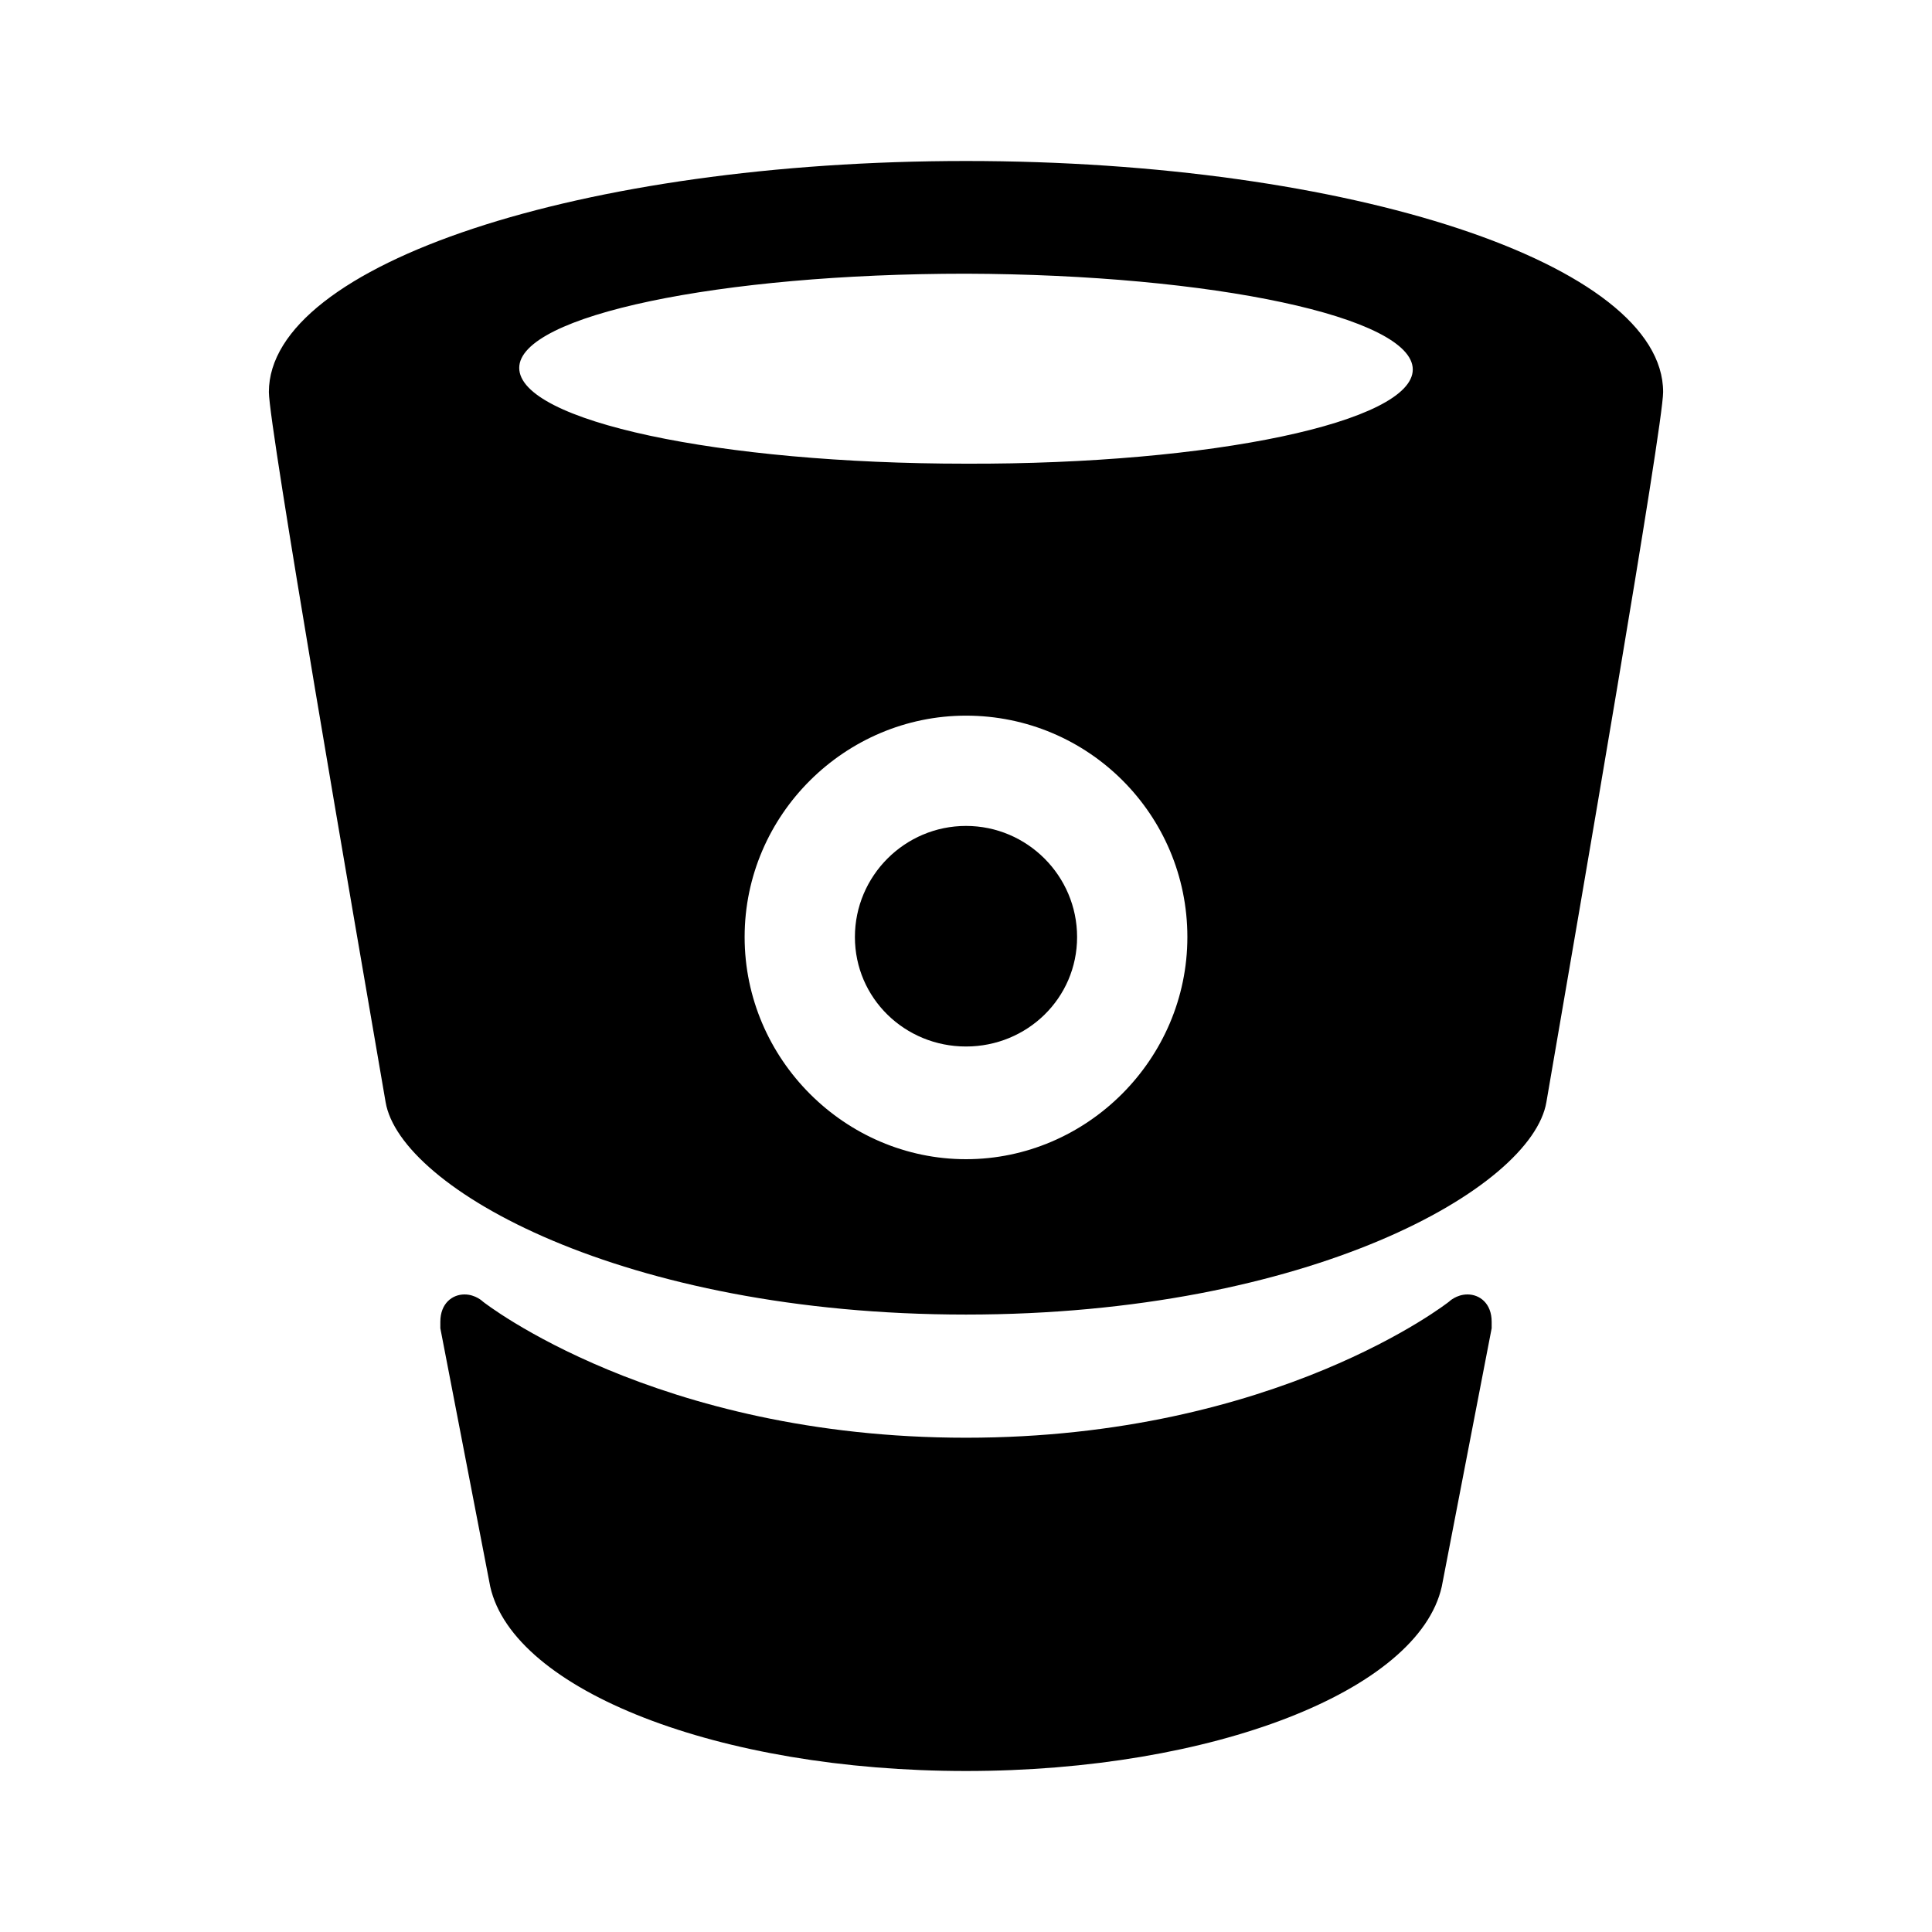
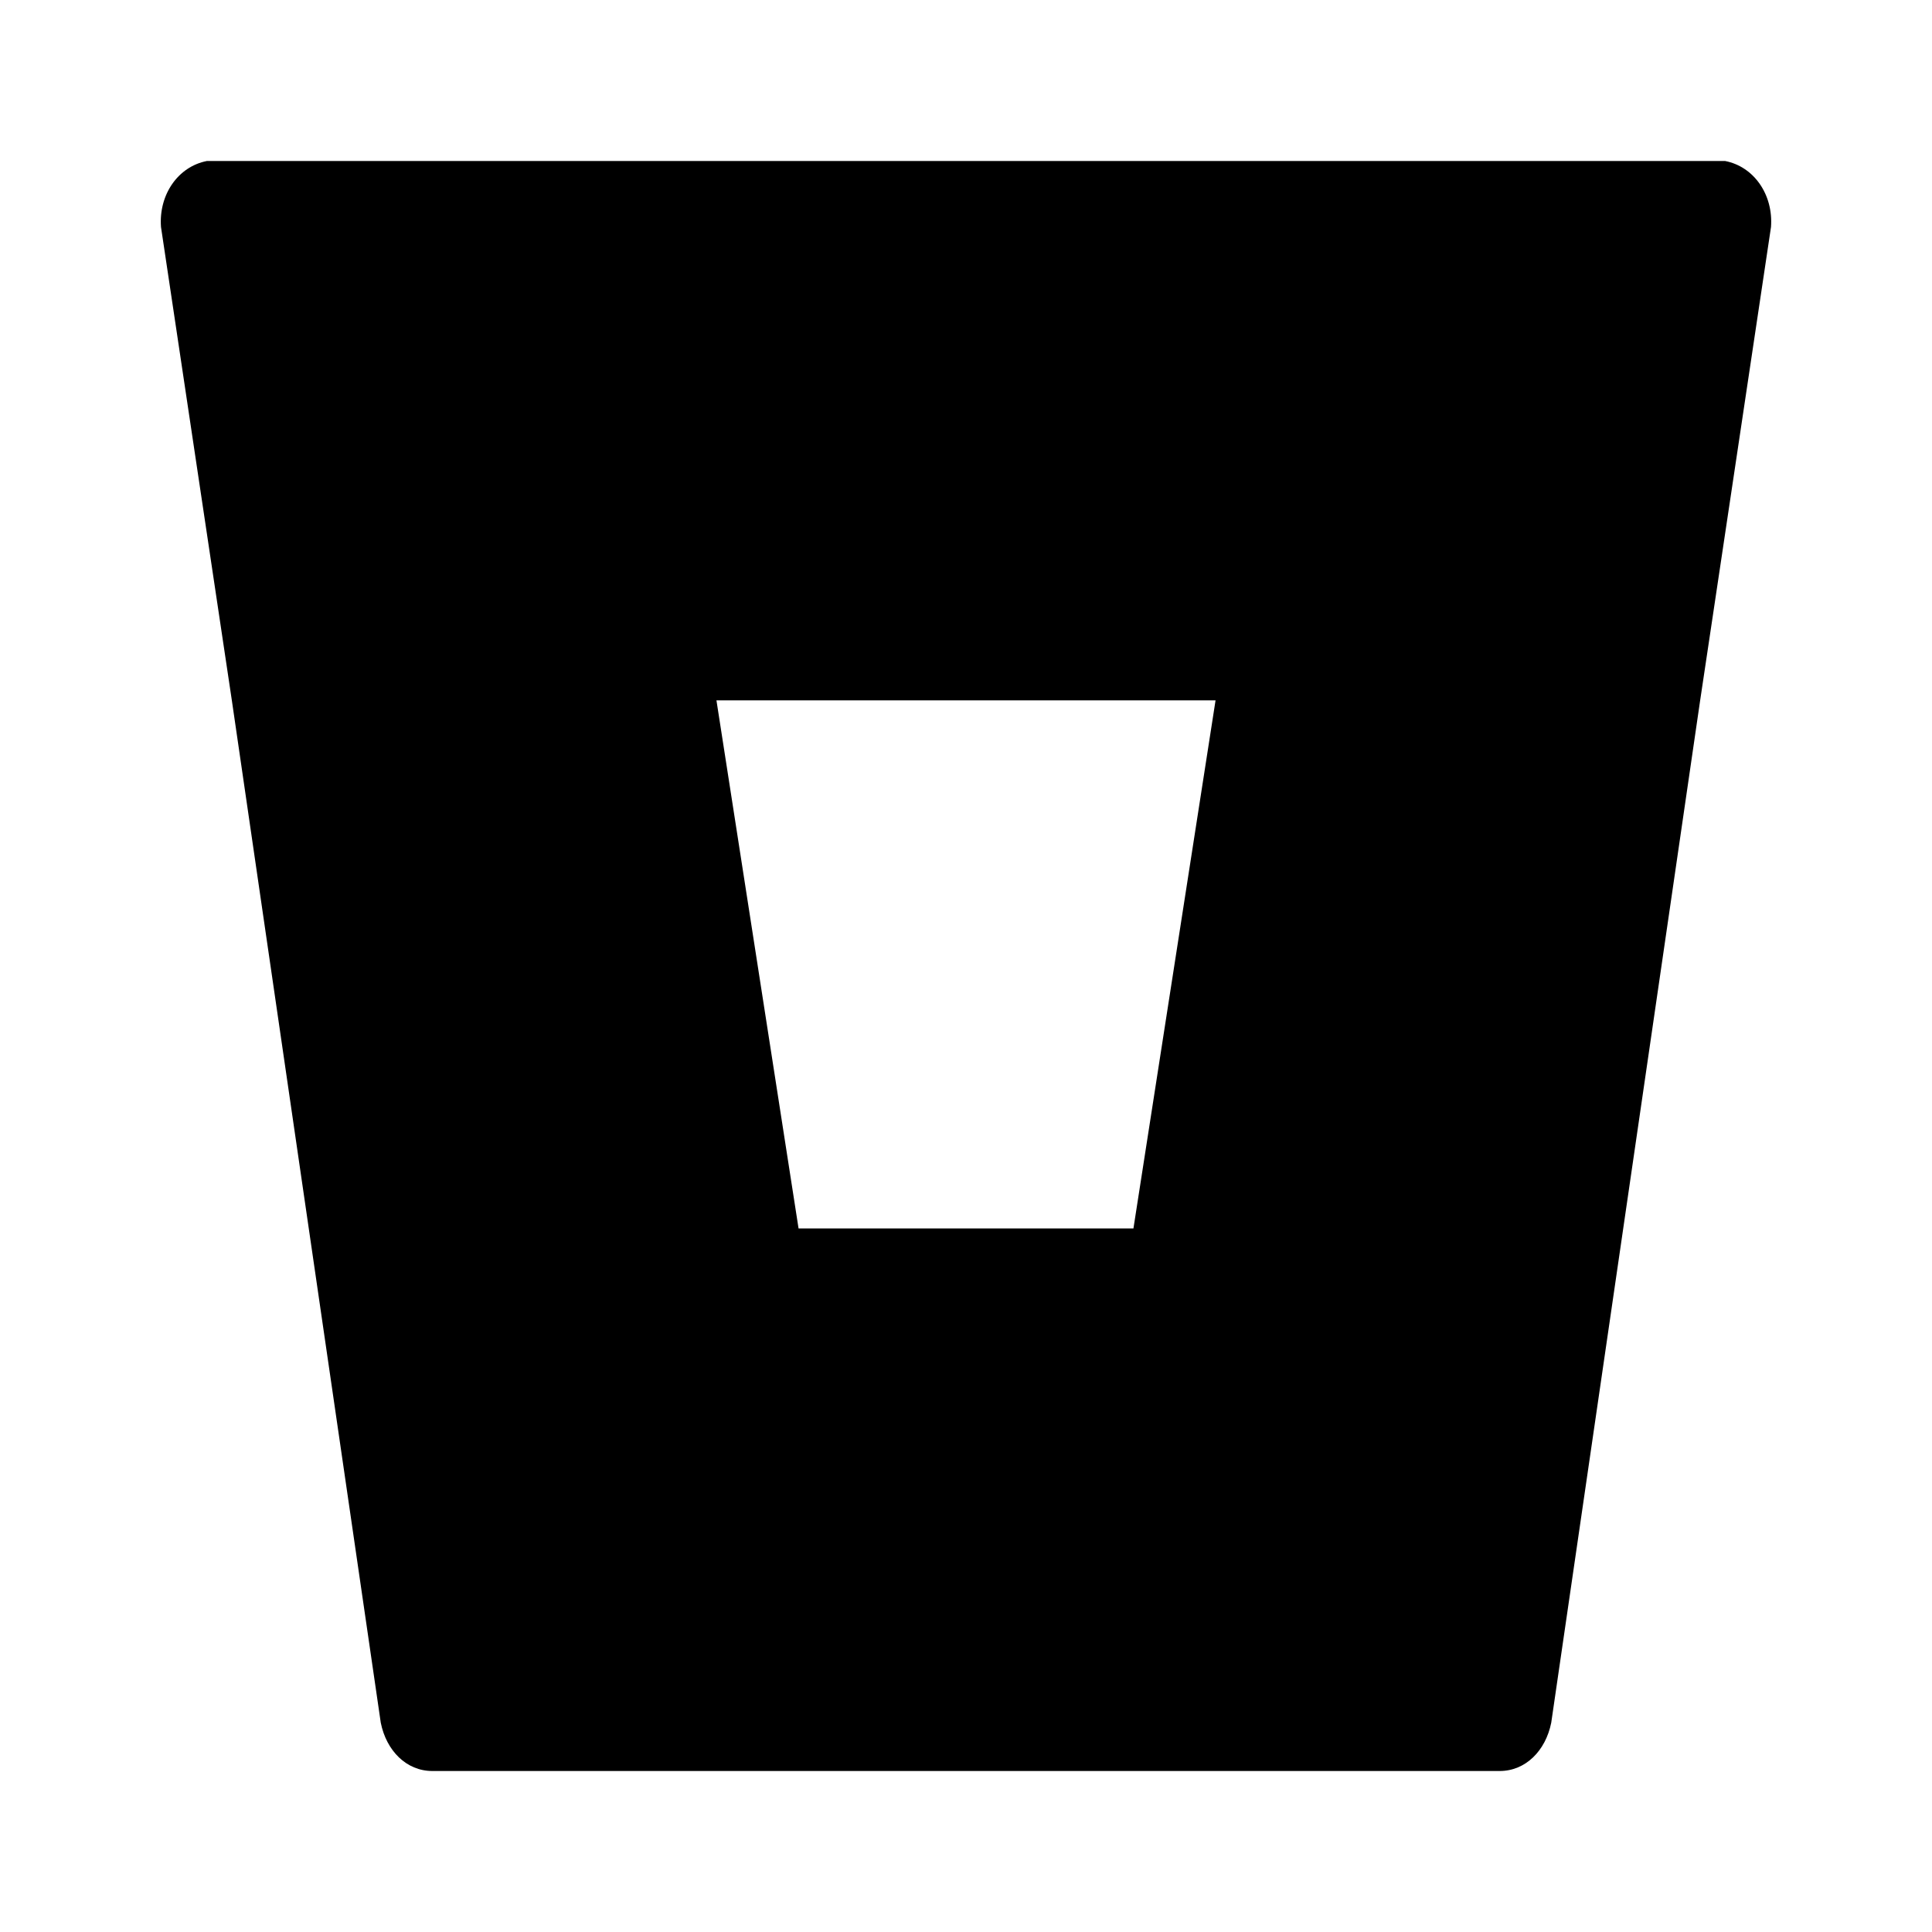
<svg xmlns="http://www.w3.org/2000/svg" version="1.1" width="24" height="24" viewBox="0 0 24 24">
-   <path d="M12,5.76C15.06,5.77 17.55,5.24 17.55,4.59C17.55,3.94 15.07,3.41 12,3.4C8.94,3.4 6.45,3.92 6.45,4.57C6.45,5.23 8.93,5.76 12,5.76M12,14.4C13.5,14.4 14.75,13.16 14.75,11.64C14.75,10.12 13.52,8.89 12,8.89C10.5,8.89 9.25,10.12 9.25,11.64C9.25,13.16 10.5,14.4 12,14.4M12,2C16.77,2 20.66,3.28 20.66,4.87C20.66,5.29 19.62,11.31 19.21,13.69C19.03,14.76 16.26,16.33 12,16.33V16.31L12,16.33C7.74,16.33 4.97,14.76 4.79,13.69C4.38,11.31 3.34,5.29 3.34,4.87C3.34,3.28 7.23,2 12,2M18.23,16.08C18.38,16.08 18.53,16.19 18.53,16.42V16.5C18.19,18.26 17.95,19.5 17.91,19.71C17.62,21 15.07,22 12,22V22C8.93,22 6.38,21 6.09,19.71C6.05,19.5 5.81,18.26 5.47,16.5V16.42C5.47,16.19 5.62,16.08 5.77,16.08C5.91,16.08 6,16.17 6,16.17C6,16.17 8.14,17.86 12,17.86C15.86,17.86 18,16.17 18,16.17C18,16.17 18.09,16.08 18.23,16.08M13.38,11.64C13.38,12.4 12.76,13 12,13C11.24,13 10.62,12.4 10.62,11.64C10.62,10.88 11.24,10.26 12,10.26C12.76,10.26 13.38,10.88 13.38,11.64Z" />
+   <path d="M21.43,2C21.79,2.07 22.03,2.42 22,2.82L21.12,8.7L19.27,21.4C19.2,21.75 18.95,22 18.63,22H5.37C5.05,22 4.8,21.75 4.73,21.4L2.88,8.7L2,2.82C1.97,2.42 2.21,2.07 2.57,2H21.43M14.08,15.26L15.1,8.7H8.9L9.92,15.26H14.08Z" />
</svg>
